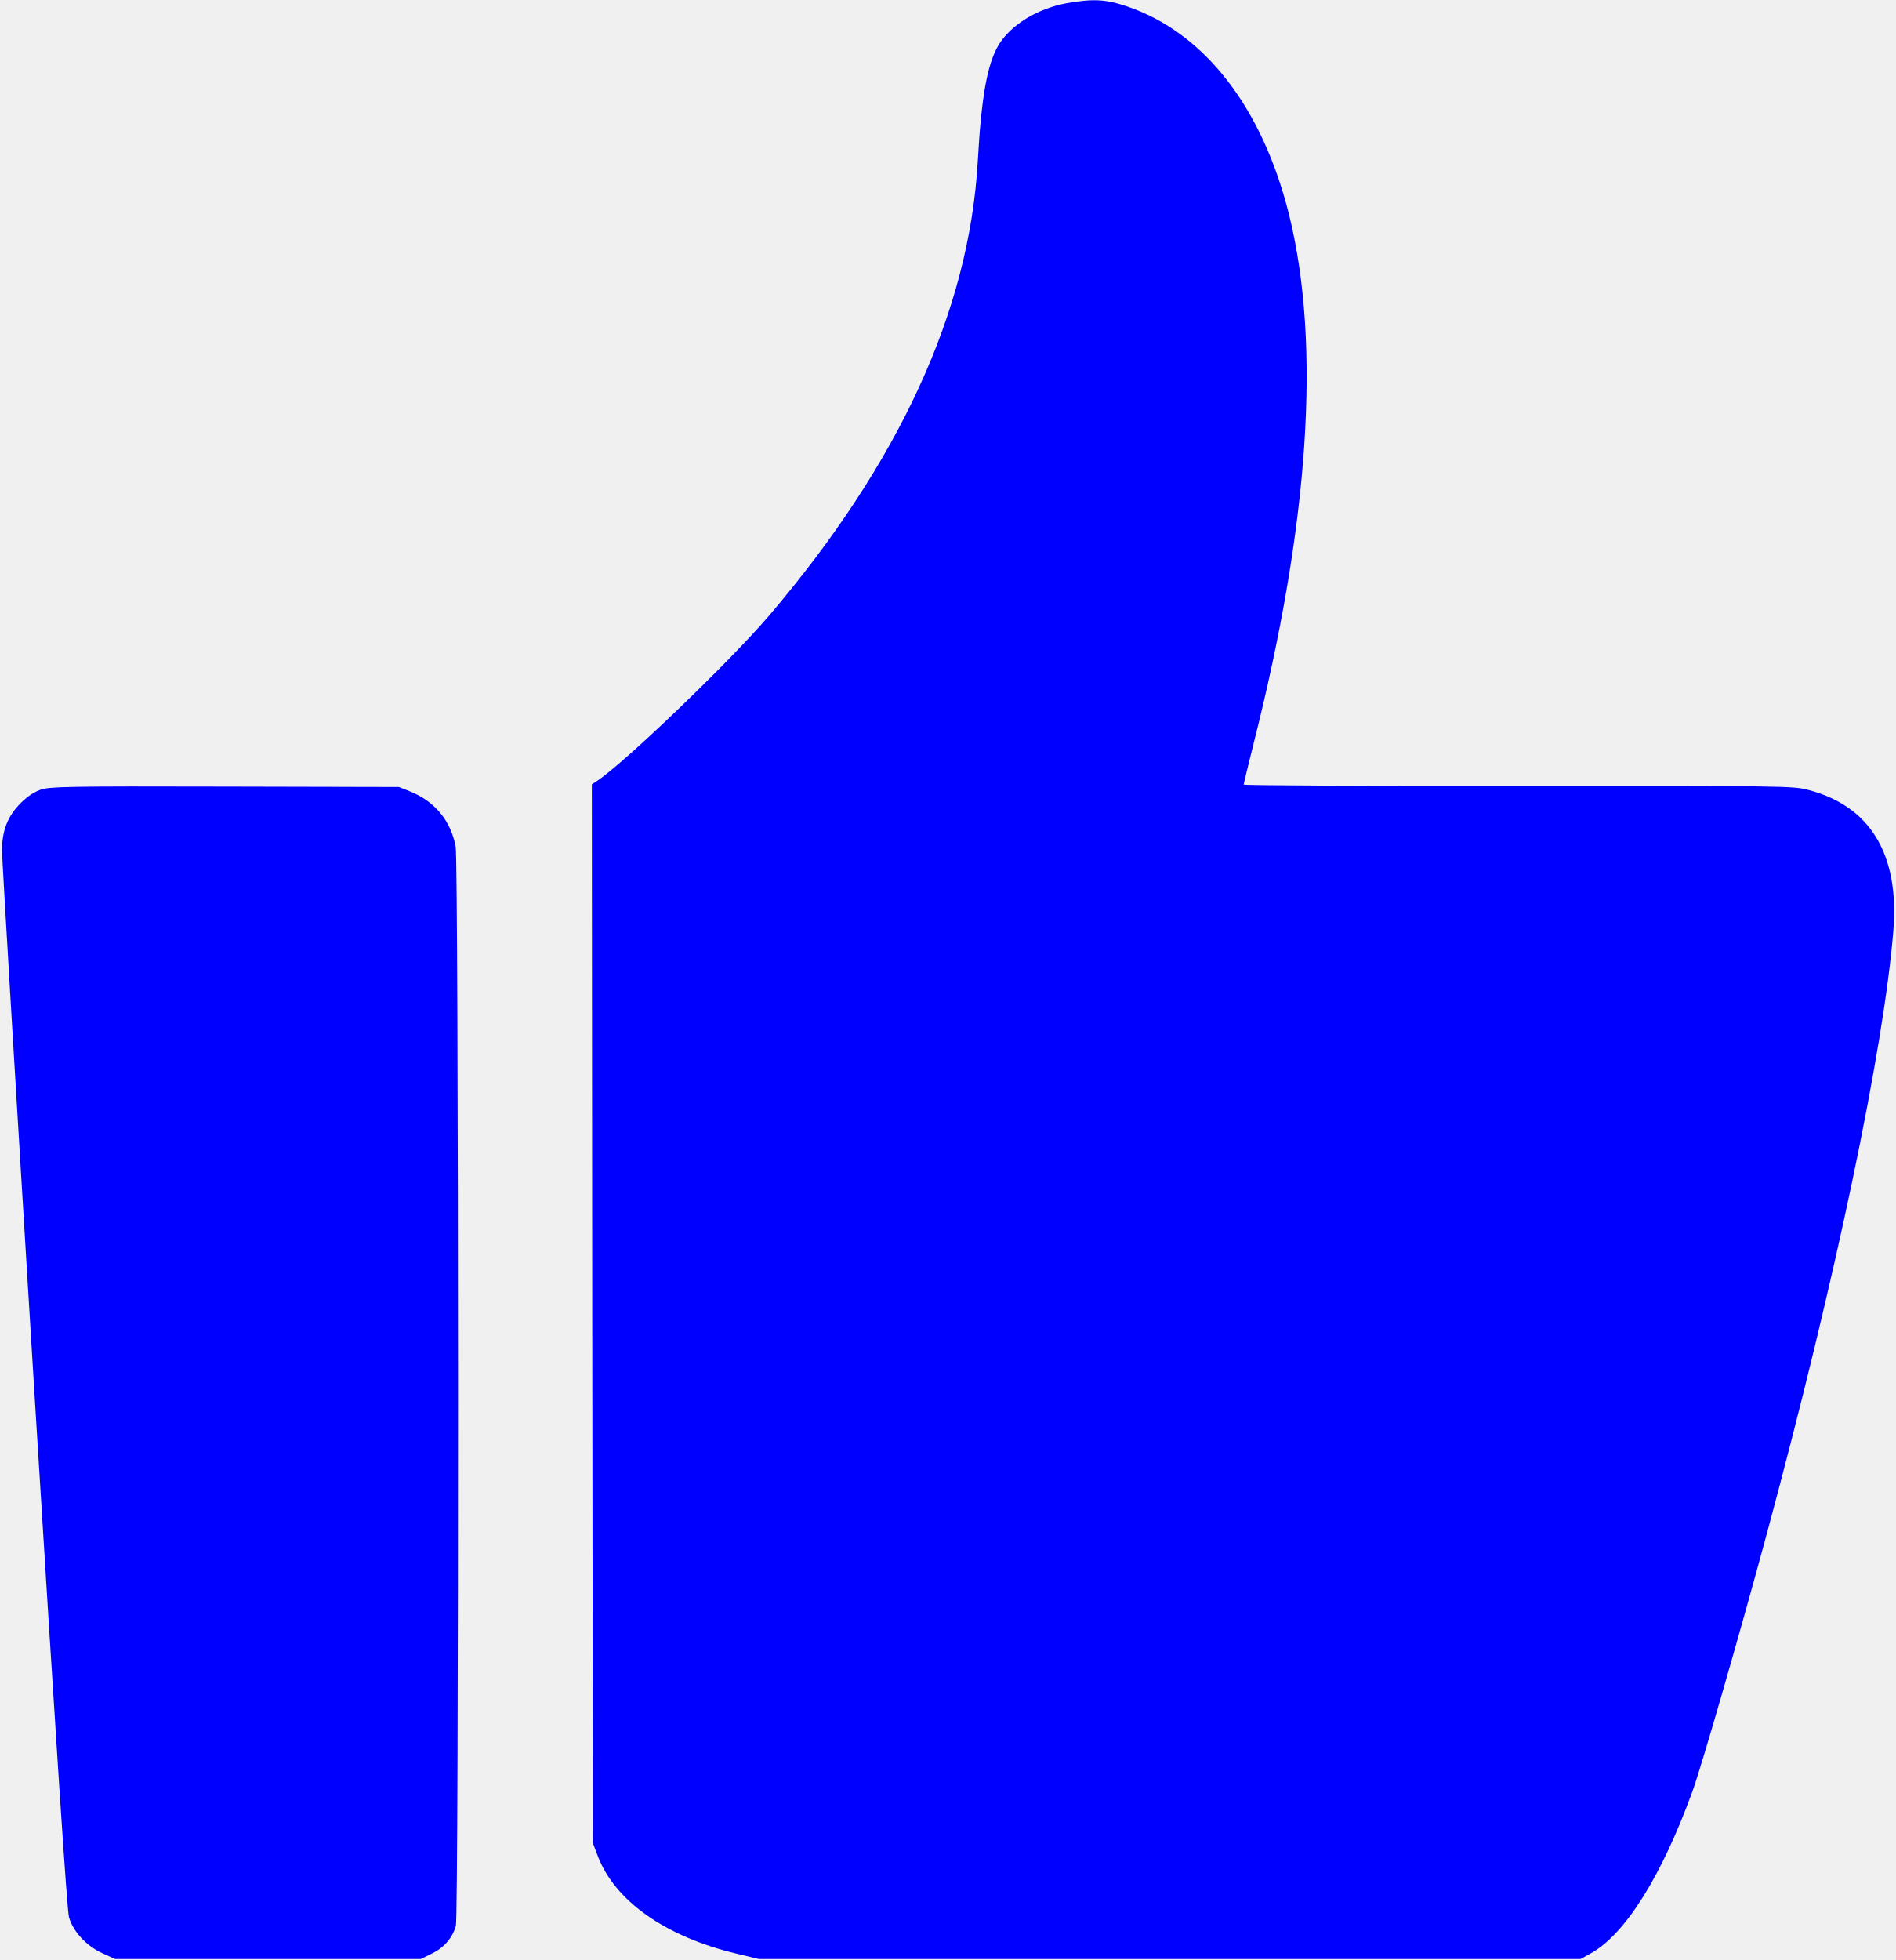
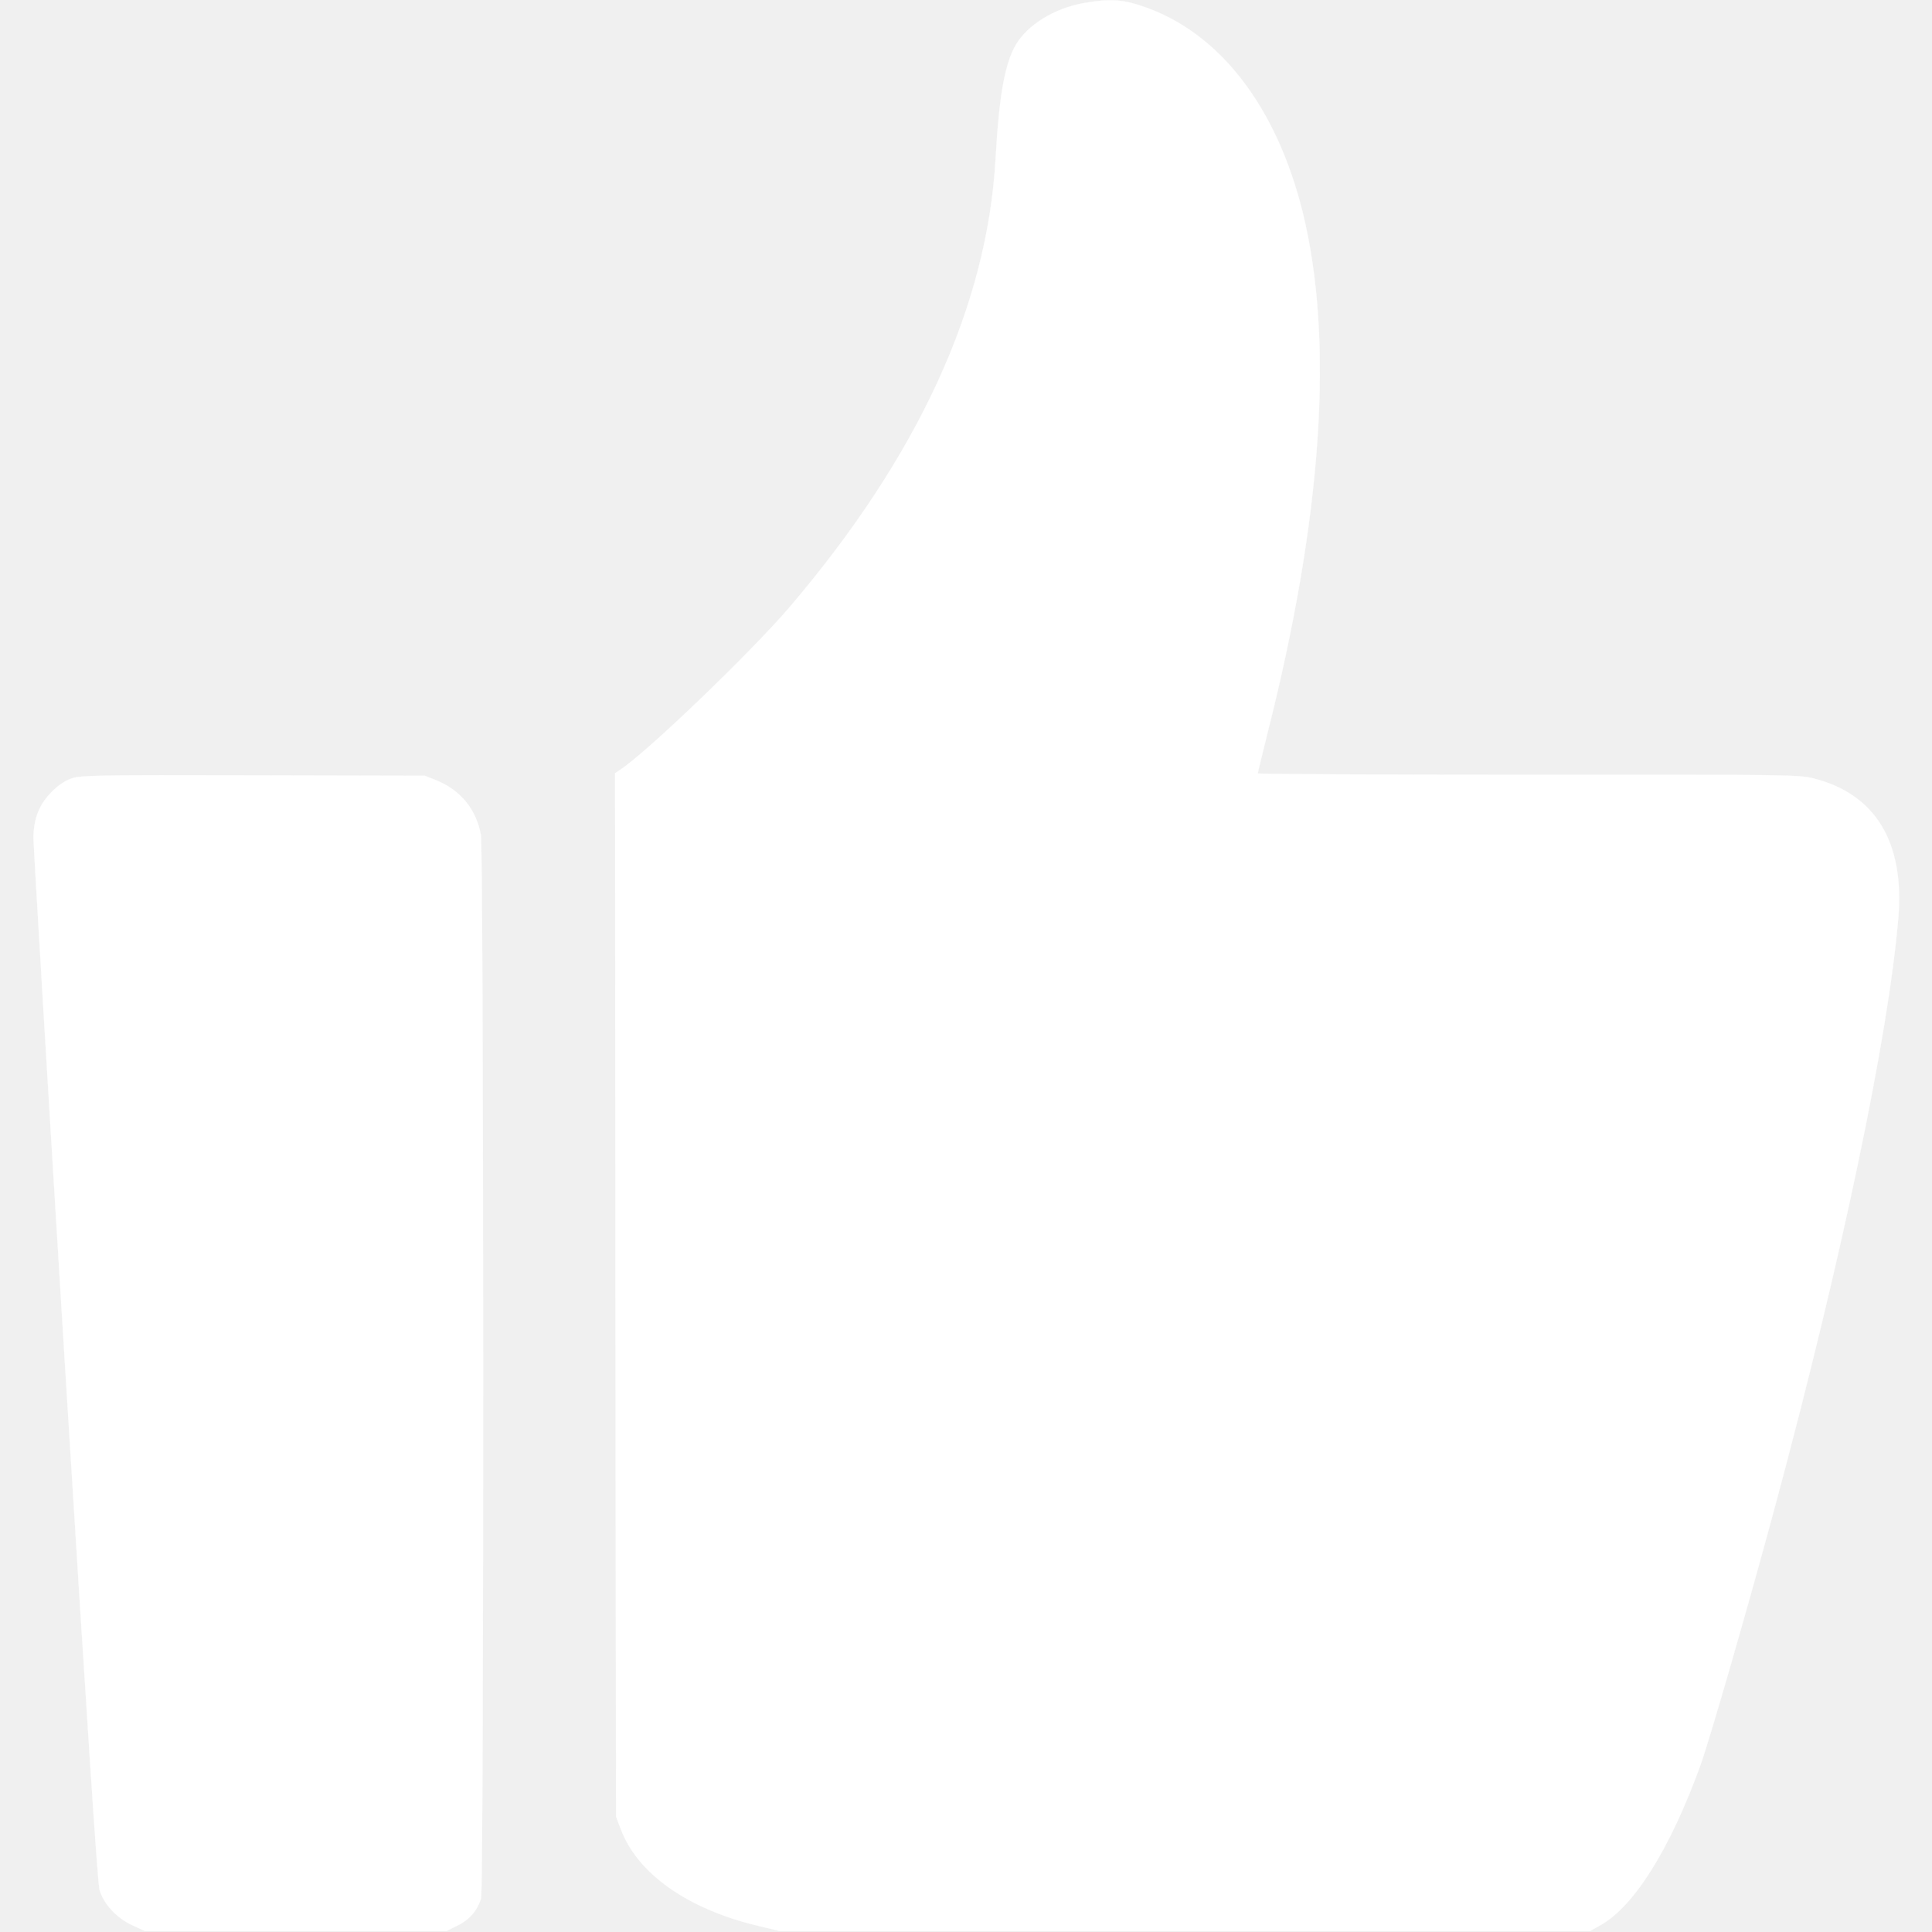
- <svg xmlns="http://www.w3.org/2000/svg" version="1.0" width="948pt" height="980pt" viewBox="0 0 948 980" preserveAspectRatio="xMidYMid meet">
-   <g transform="translate(0,980) scale(0.1,-0.1)" fill="blue" stroke="none">
+ <svg xmlns="http://www.w3.org/2000/svg" version="1.0" width="700pt" height="700pt" viewBox="0 0 948 980" preserveAspectRatio="xMidYMid meet">
+   <g transform="translate(0,980) scale(0.1,-0.1)" fill="white" stroke="white">
    <path d="M5335 9784 c-148 -27 -282 -110 -342 -211 -56 -96 -85 -258 -103 -581 -43 -746 -392 -1506 -1045 -2272 -197 -230 -724 -737 -861 -826 l-24 -16 2 -2647 3 -2646 24 -63 c84 -225 338 -405 694 -490 l112 -27 2055 0 2055 0 52 29 c171 95 354 386 508 811 46 127 240 799 375 1300 341 1264 580 2405 629 2999 32 383 -115 627 -428 707 -74 19 -114 20 -1448 19 -755 0 -1373 3 -1373 7 0 4 22 95 49 203 278 1098 338 1990 180 2638 -133 543 -426 921 -816 1051 -103 35 -168 38 -298 15z" />
    <path d="M205 5852 c-33 -11 -67 -33 -101 -67 -65 -65 -94 -137 -94 -238 0 -40 72 -1244 160 -2677 113 -1827 165 -2620 175 -2656 21 -72 86 -143 167 -180 l63 -29 765 0 765 0 56 28 c60 29 102 78 119 138 15 50 14 5316 -1 5395 -24 129 -103 226 -226 276 l-58 23 -870 2 c-787 2 -875 0 -920 -15z" />
  </g>
</svg>
